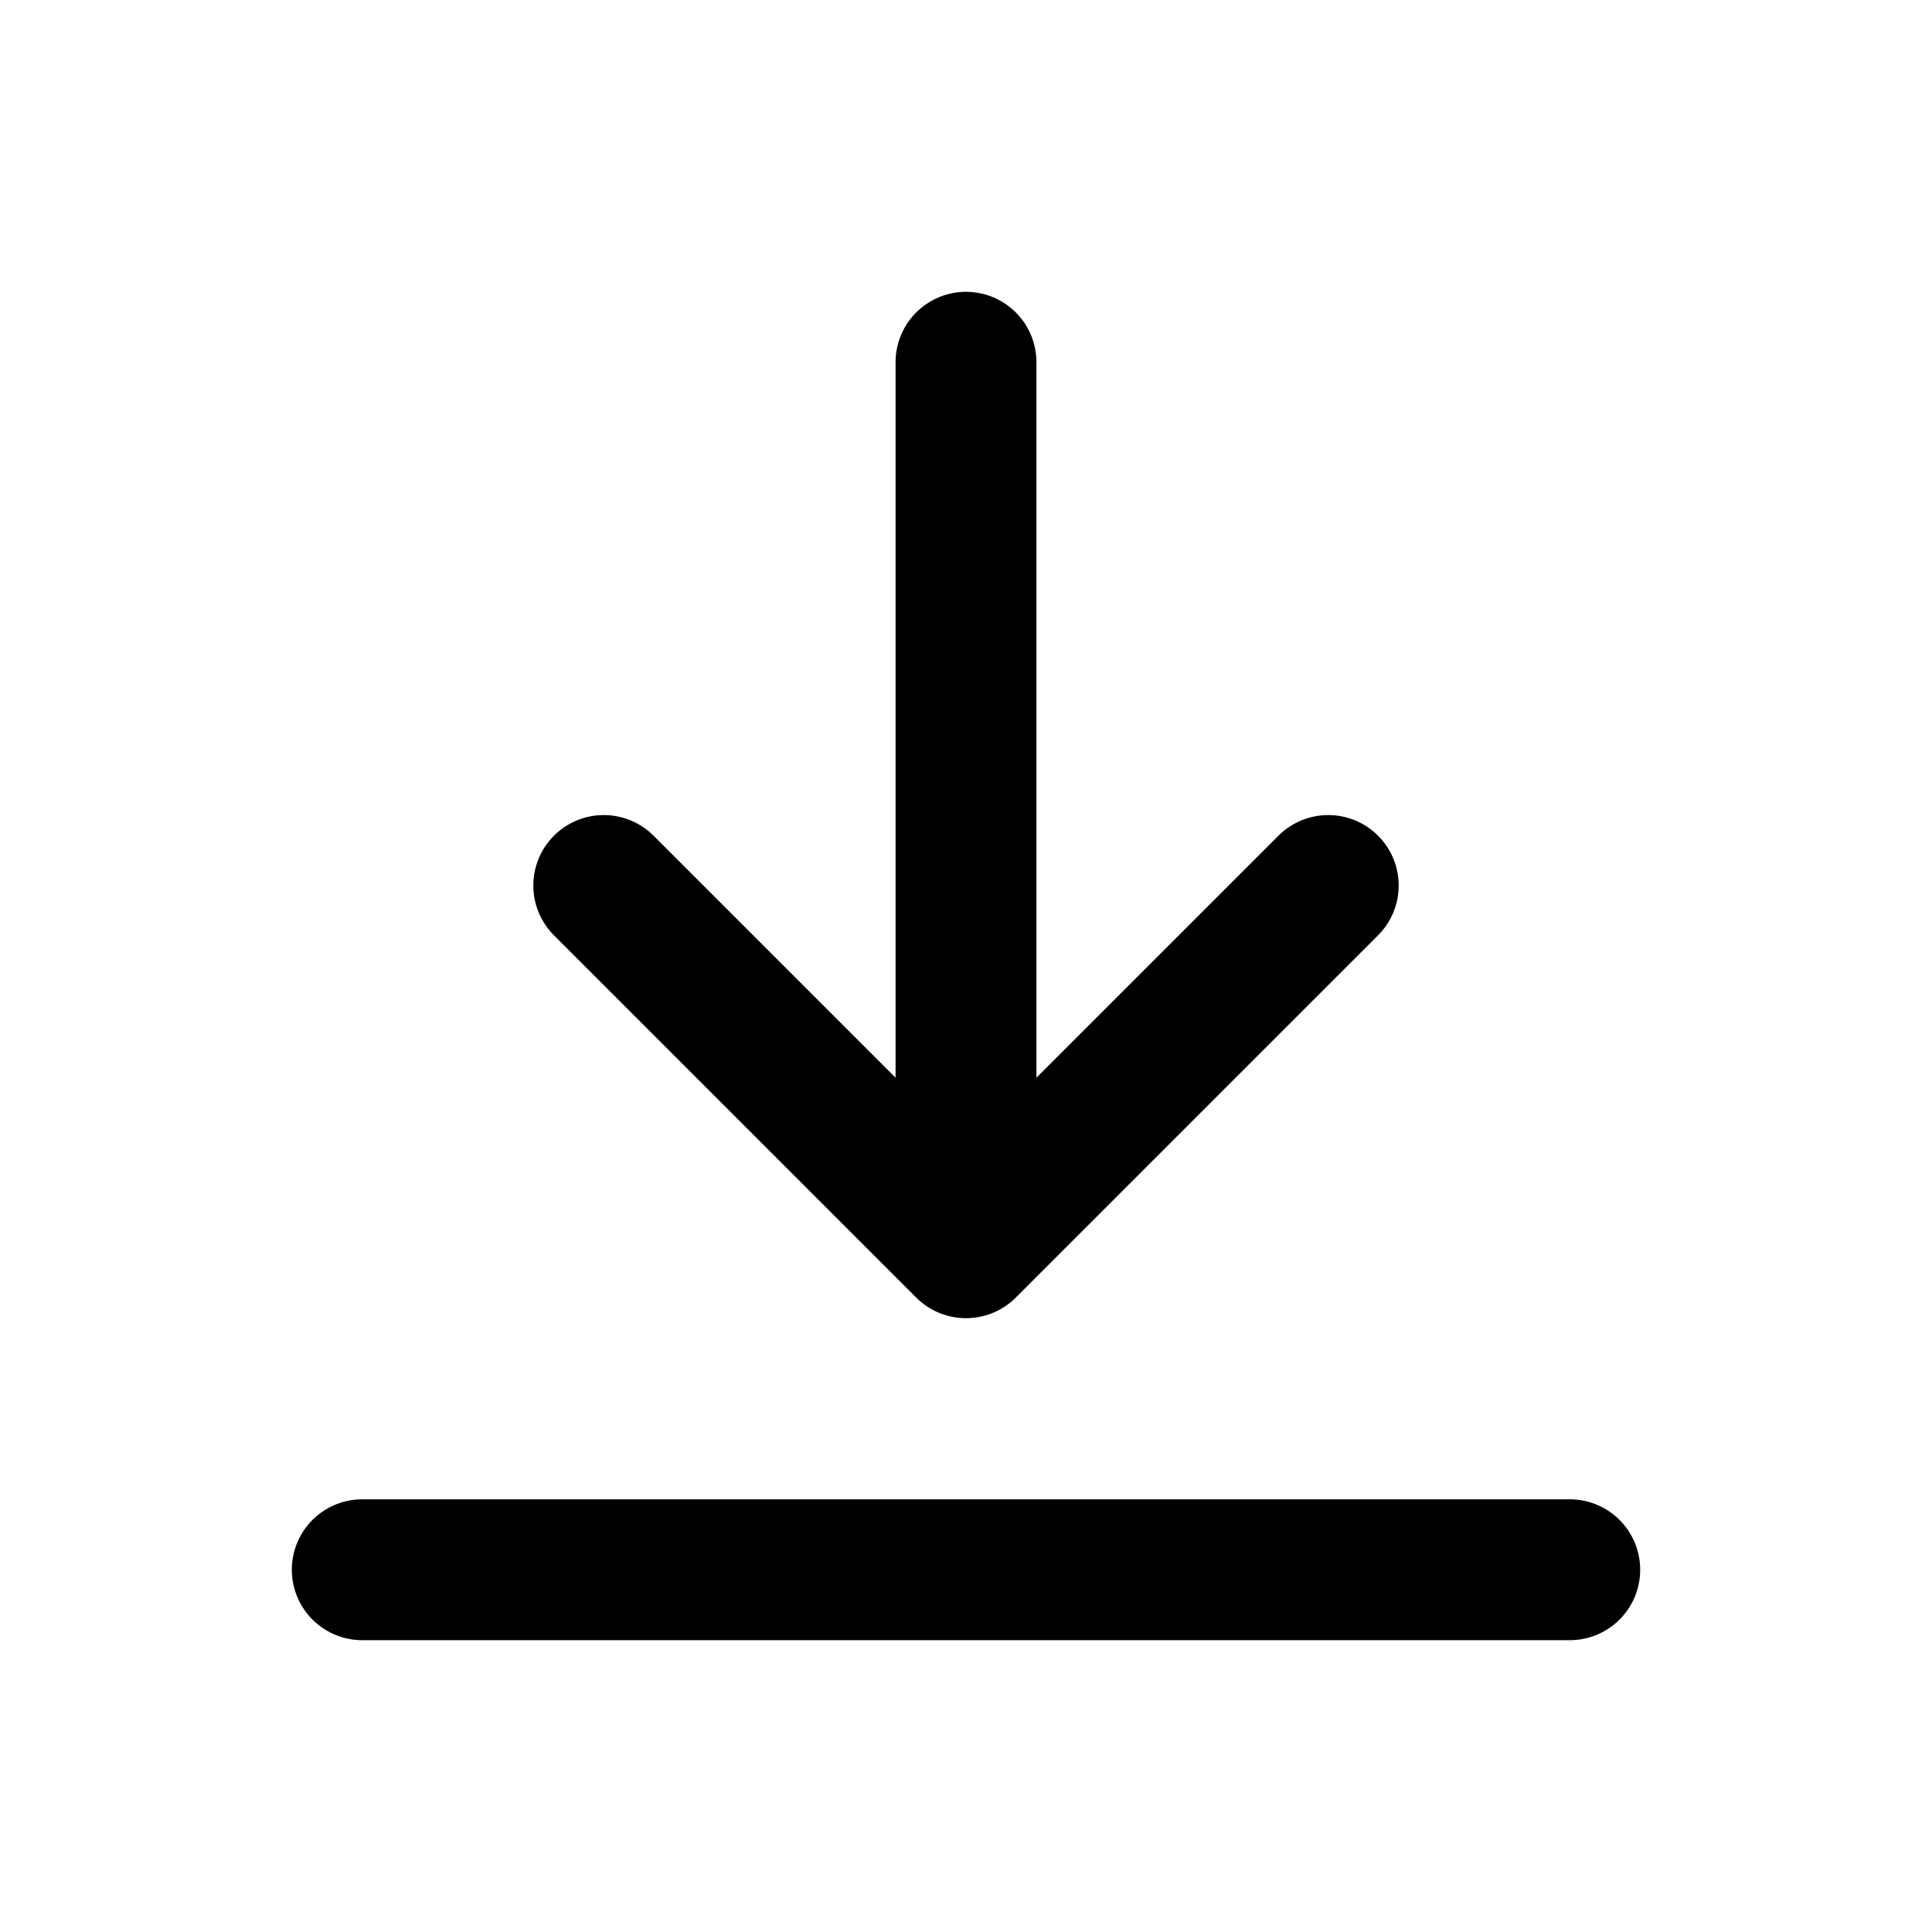
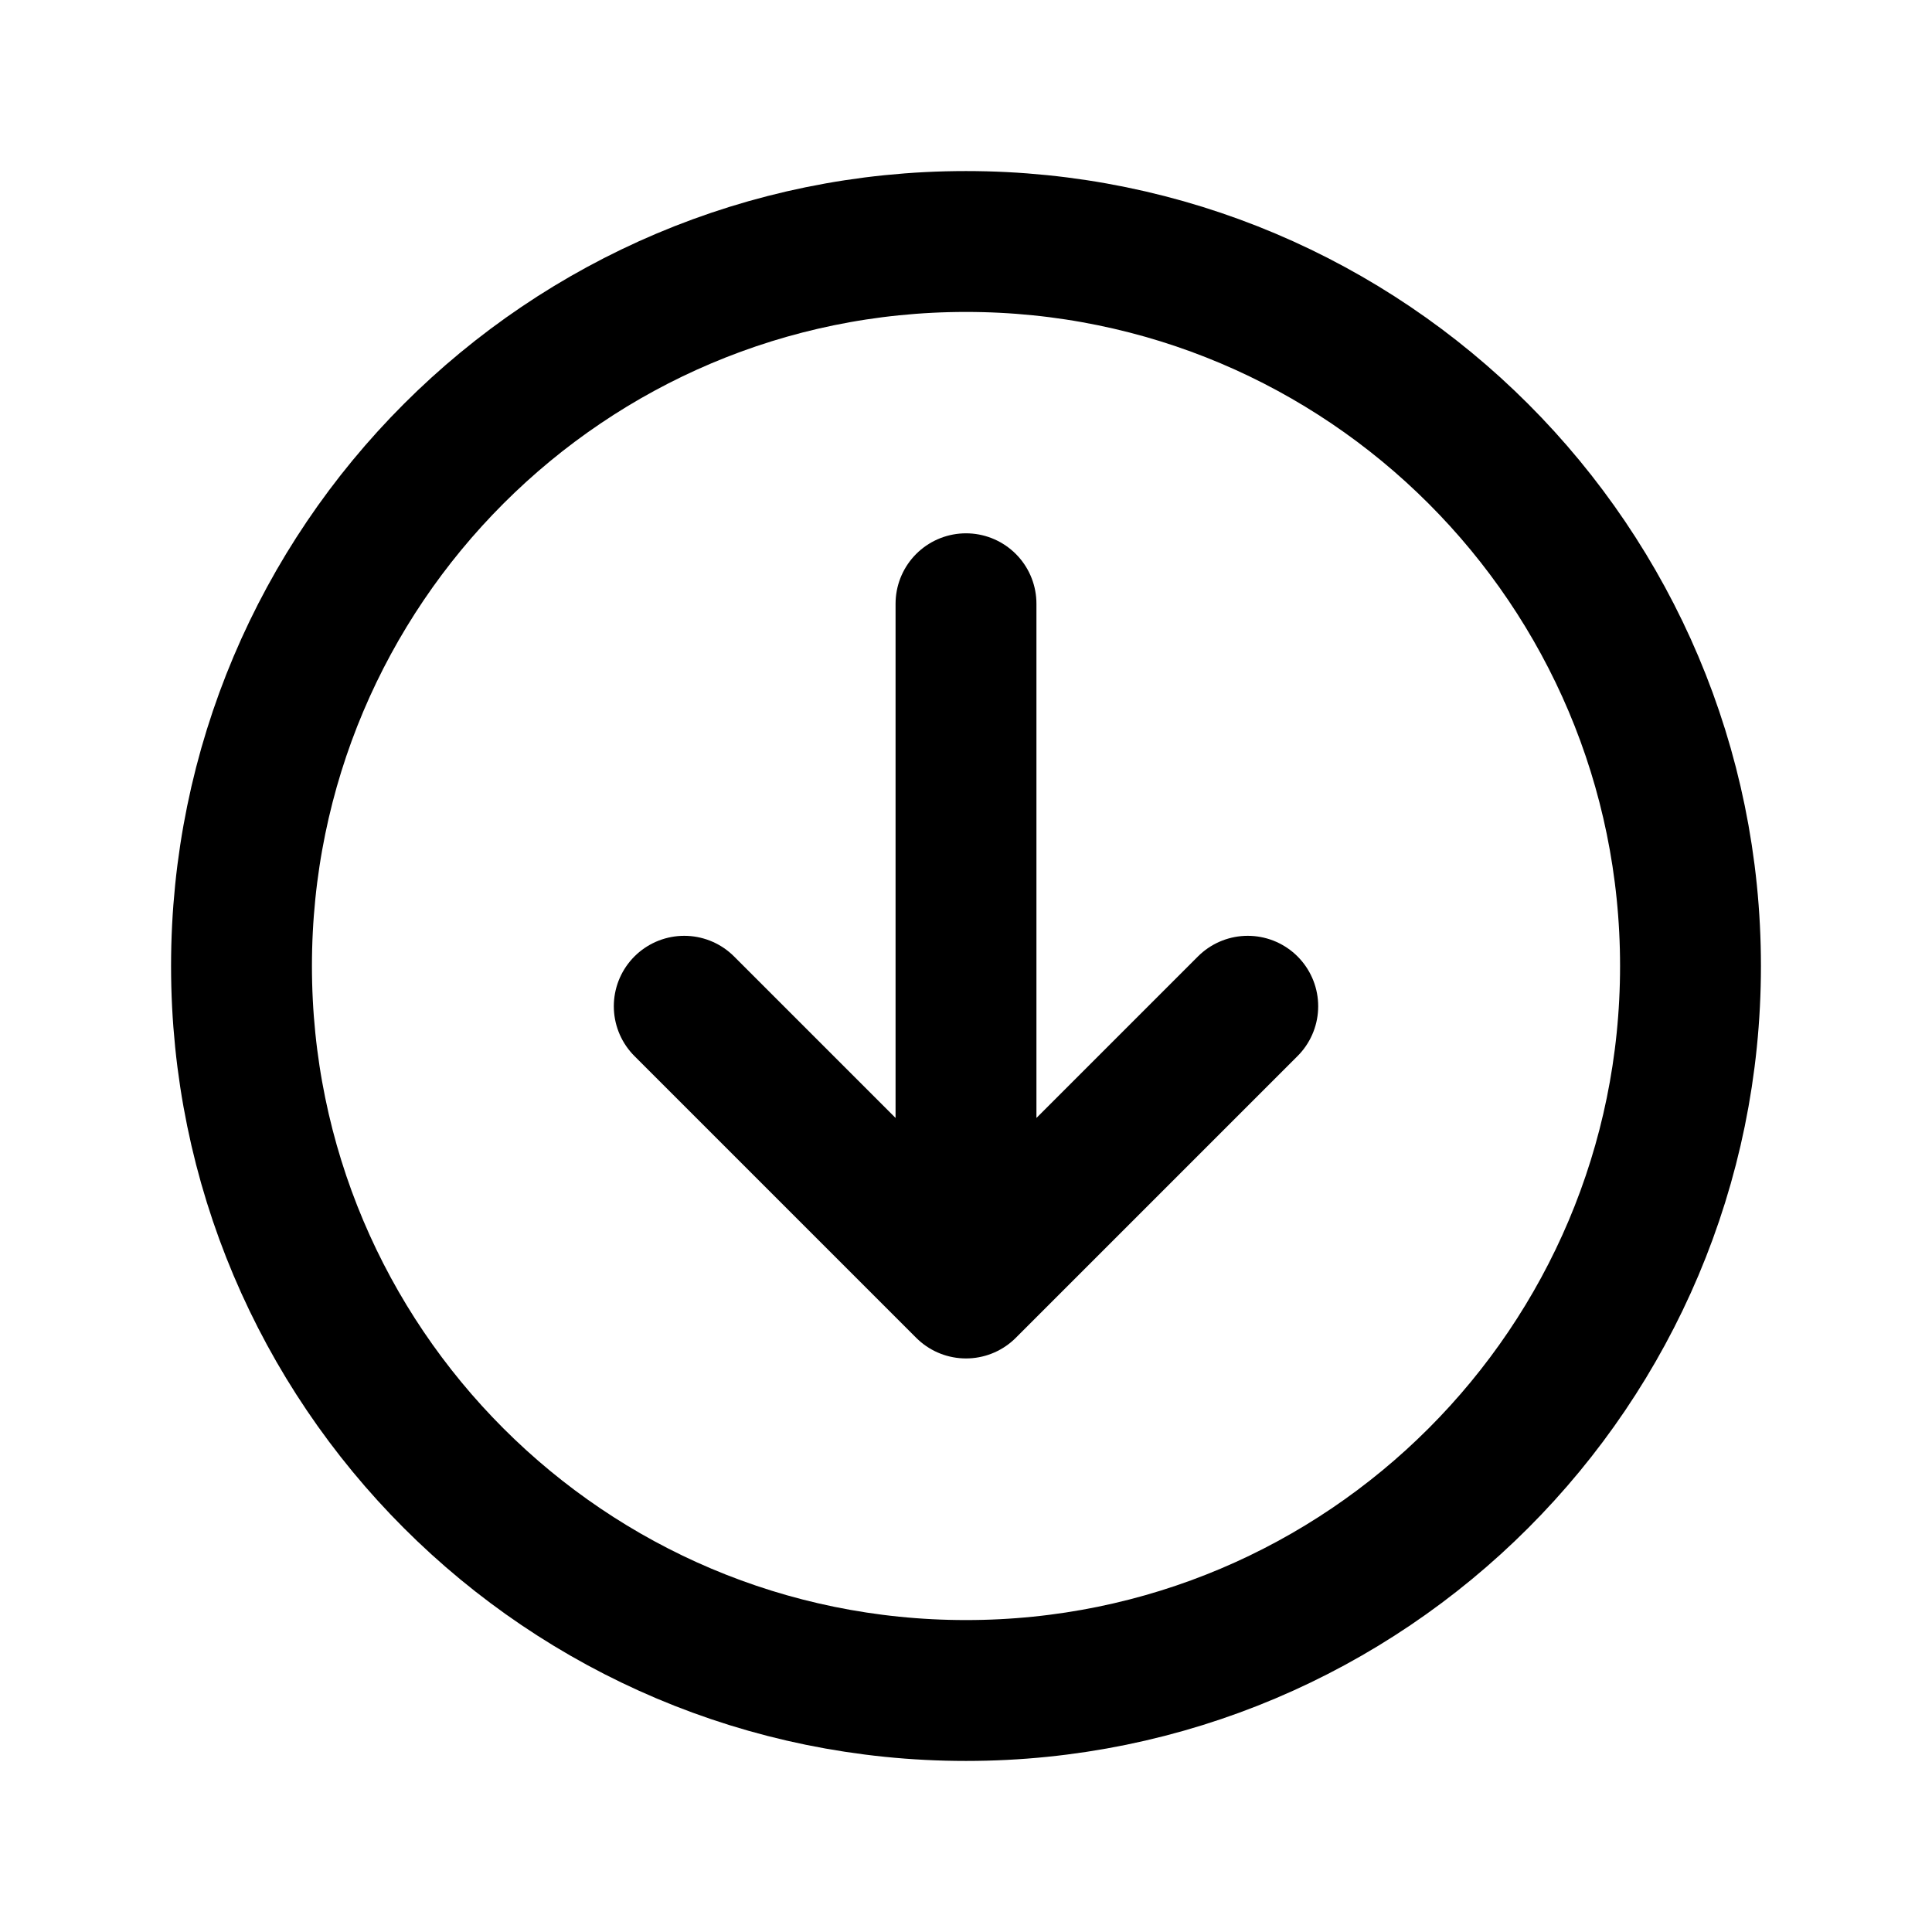
<svg xmlns="http://www.w3.org/2000/svg" width="24" height="24" viewBox="0 0 24 24" fill="none" stroke="currentColor" stroke-width="1.75" stroke-linecap="round" stroke-linejoin="round" aria-hidden="true">
-   <path d="M12 4.5v11M7.5 11l4.5 4.5 4.5-4.5" />
-   <path d="M4.5 19.5h15" />
+   <circle cx="12" cy="12" r="9" />
+   <path d="M12 7.5v8.5M8.5 12.5 12 16l3.5-3.5" />
</svg>
